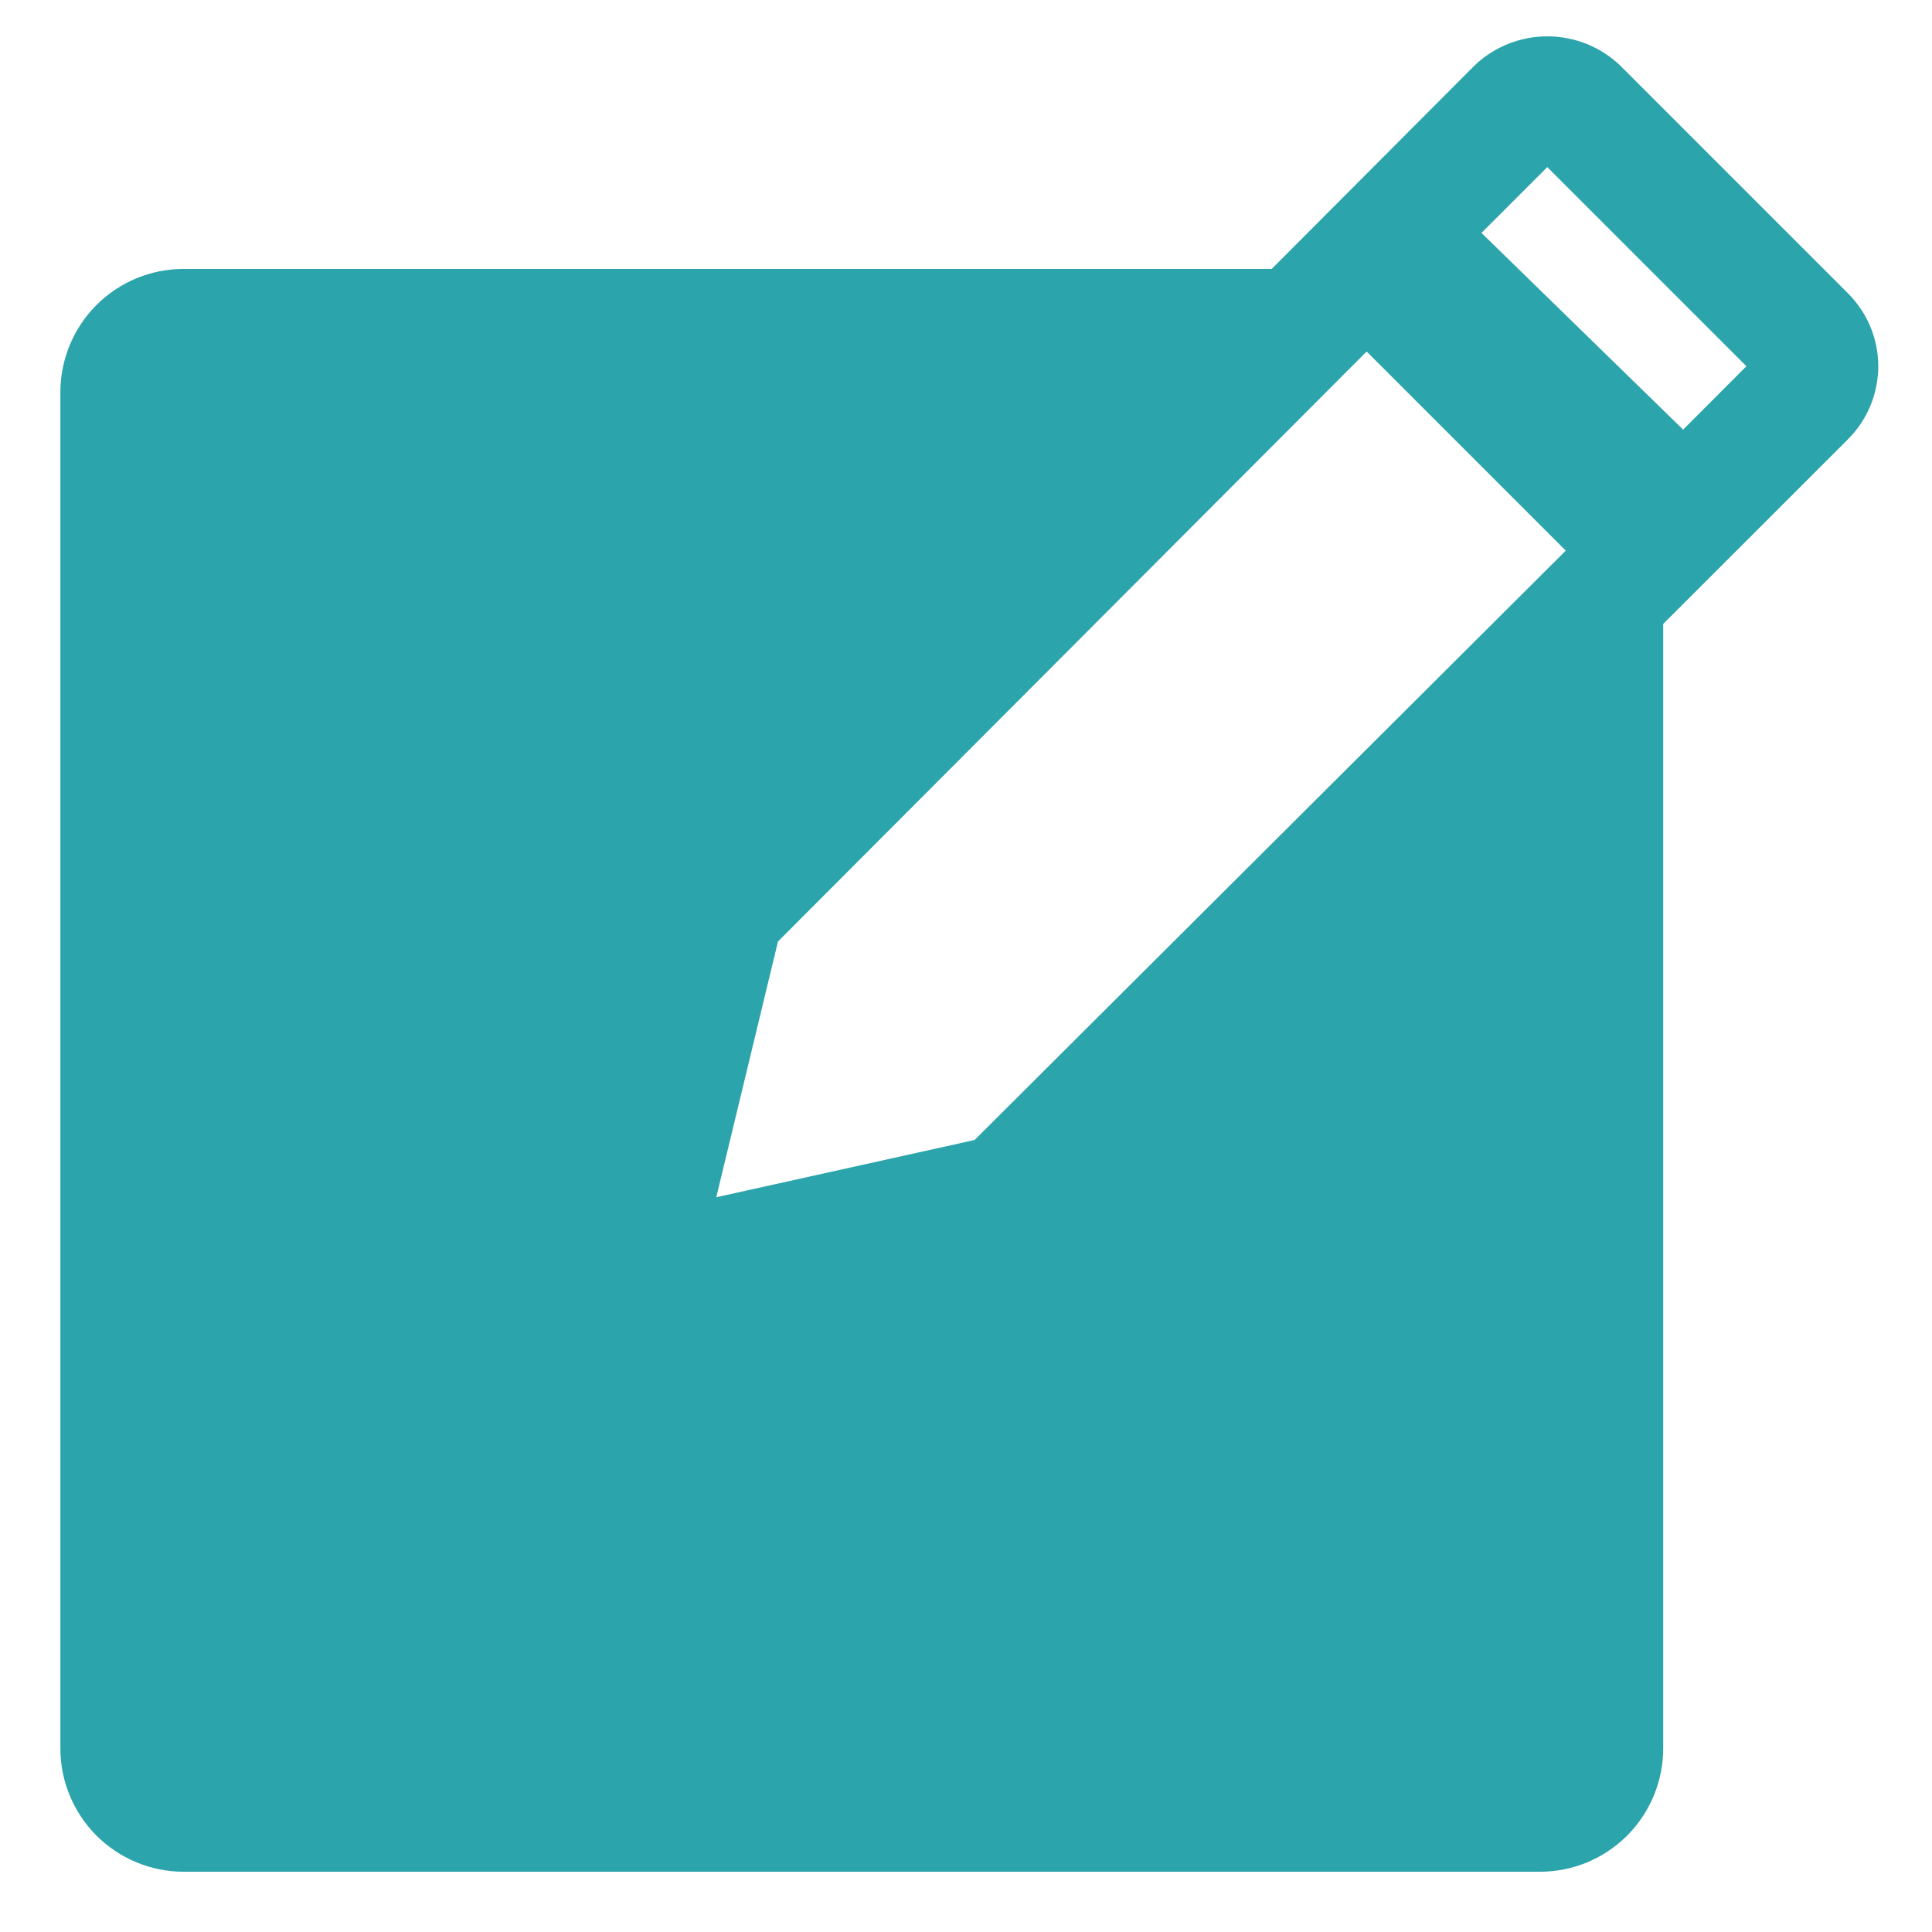
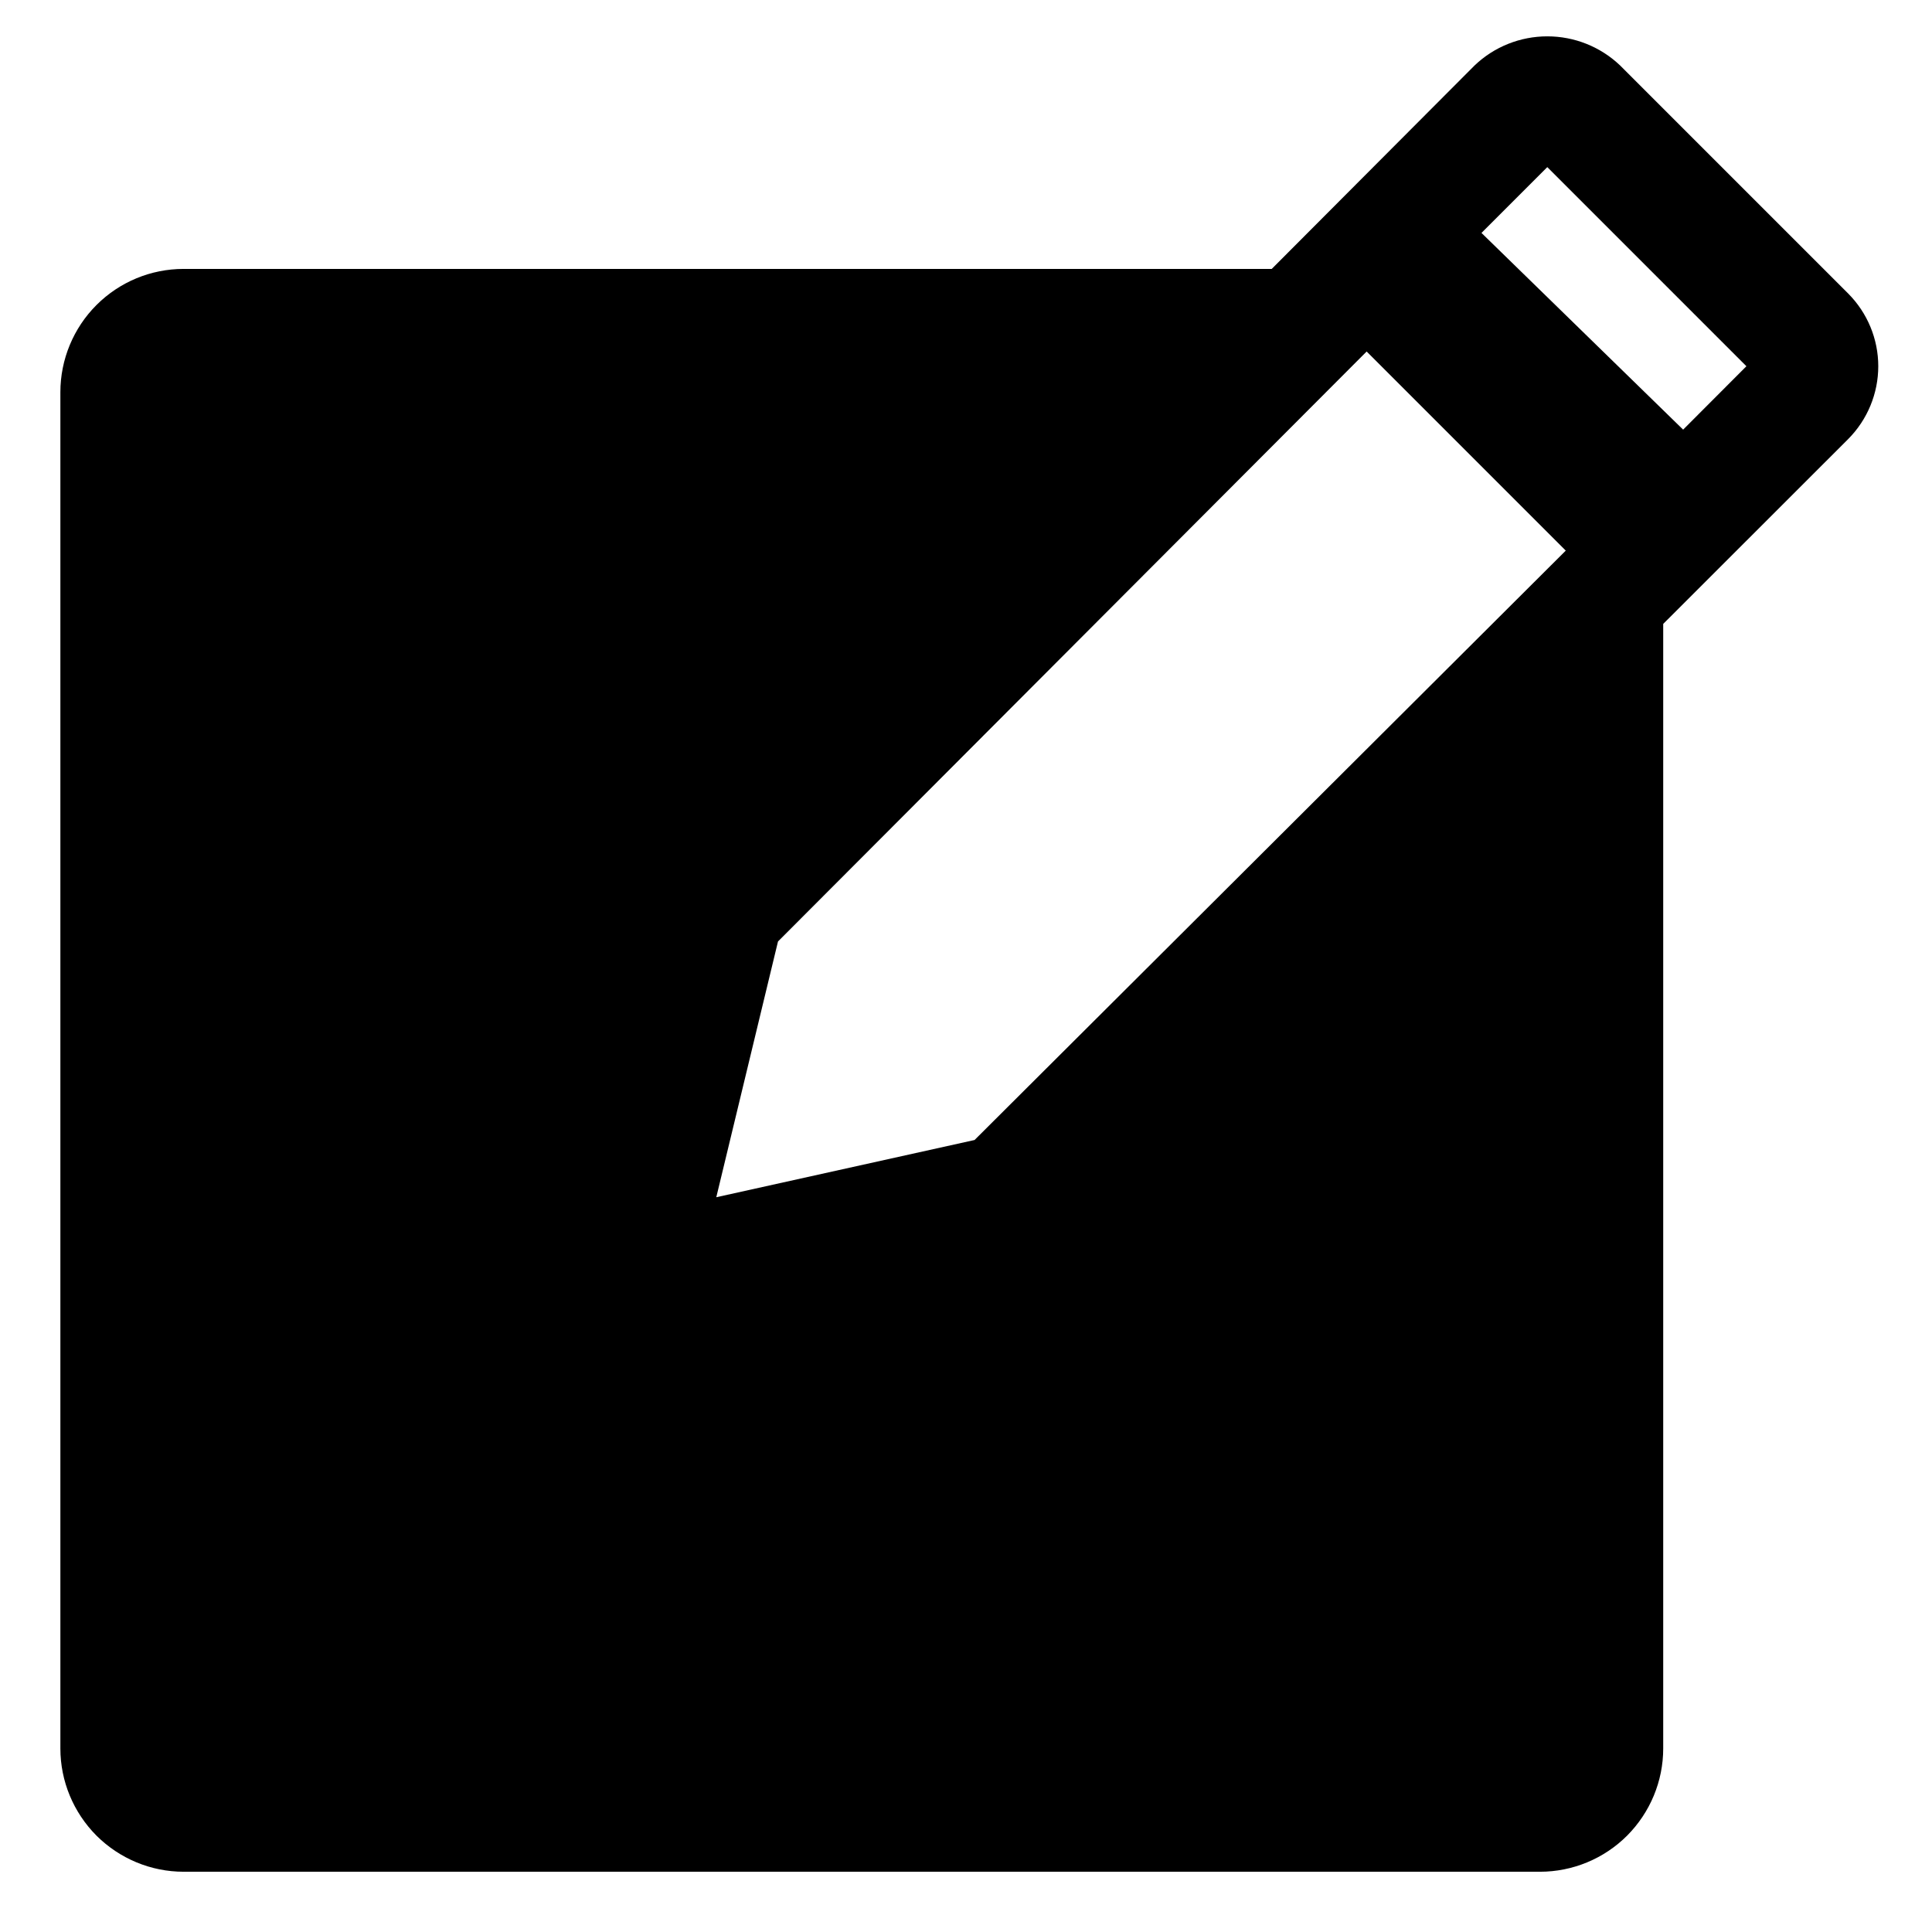
<svg xmlns="http://www.w3.org/2000/svg" width="16" height="16" viewBox="0 0 16 16" fill="none">
-   <path d="M15.306 2.431L13.417 0.542C13.254 0.387 13.039 0.301 12.814 0.301C12.59 0.301 12.374 0.387 12.212 0.542L10.532 2.227H1.521C1.25 2.227 0.991 2.334 0.799 2.526C0.608 2.717 0.5 2.977 0.5 3.248V14.48C0.5 14.751 0.608 15.01 0.799 15.202C0.991 15.393 1.25 15.501 1.521 15.501H12.753C13.024 15.501 13.284 15.393 13.475 15.202C13.666 15.01 13.774 14.751 13.774 14.48V5.167L15.306 3.636C15.465 3.476 15.555 3.259 15.555 3.033C15.555 2.807 15.465 2.591 15.306 2.431ZM8.071 9.441L5.932 9.915L6.443 7.797L11.318 2.911L12.967 4.56L8.071 9.441ZM13.939 3.558L12.269 1.929L12.814 1.384L14.463 3.033L13.939 3.558Z" fill="#2CA4AB" />
+   <path d="M15.306 2.431L13.417 0.542C13.254 0.387 13.039 0.301 12.814 0.301C12.59 0.301 12.374 0.387 12.212 0.542L10.532 2.227H1.521C1.25 2.227 0.991 2.334 0.799 2.526C0.608 2.717 0.5 2.977 0.5 3.248V14.48C0.5 14.751 0.608 15.01 0.799 15.202C0.991 15.393 1.25 15.501 1.521 15.501H12.753C13.024 15.501 13.284 15.393 13.475 15.202C13.666 15.01 13.774 14.751 13.774 14.48V5.167L15.306 3.636C15.465 3.476 15.555 3.259 15.555 3.033C15.555 2.807 15.465 2.591 15.306 2.431ZM8.071 9.441L5.932 9.915L6.443 7.797L11.318 2.911L12.967 4.56L8.071 9.441ZM13.939 3.558L12.269 1.929L12.814 1.384L14.463 3.033L13.939 3.558Z" fill="currentColor" />
</svg>
